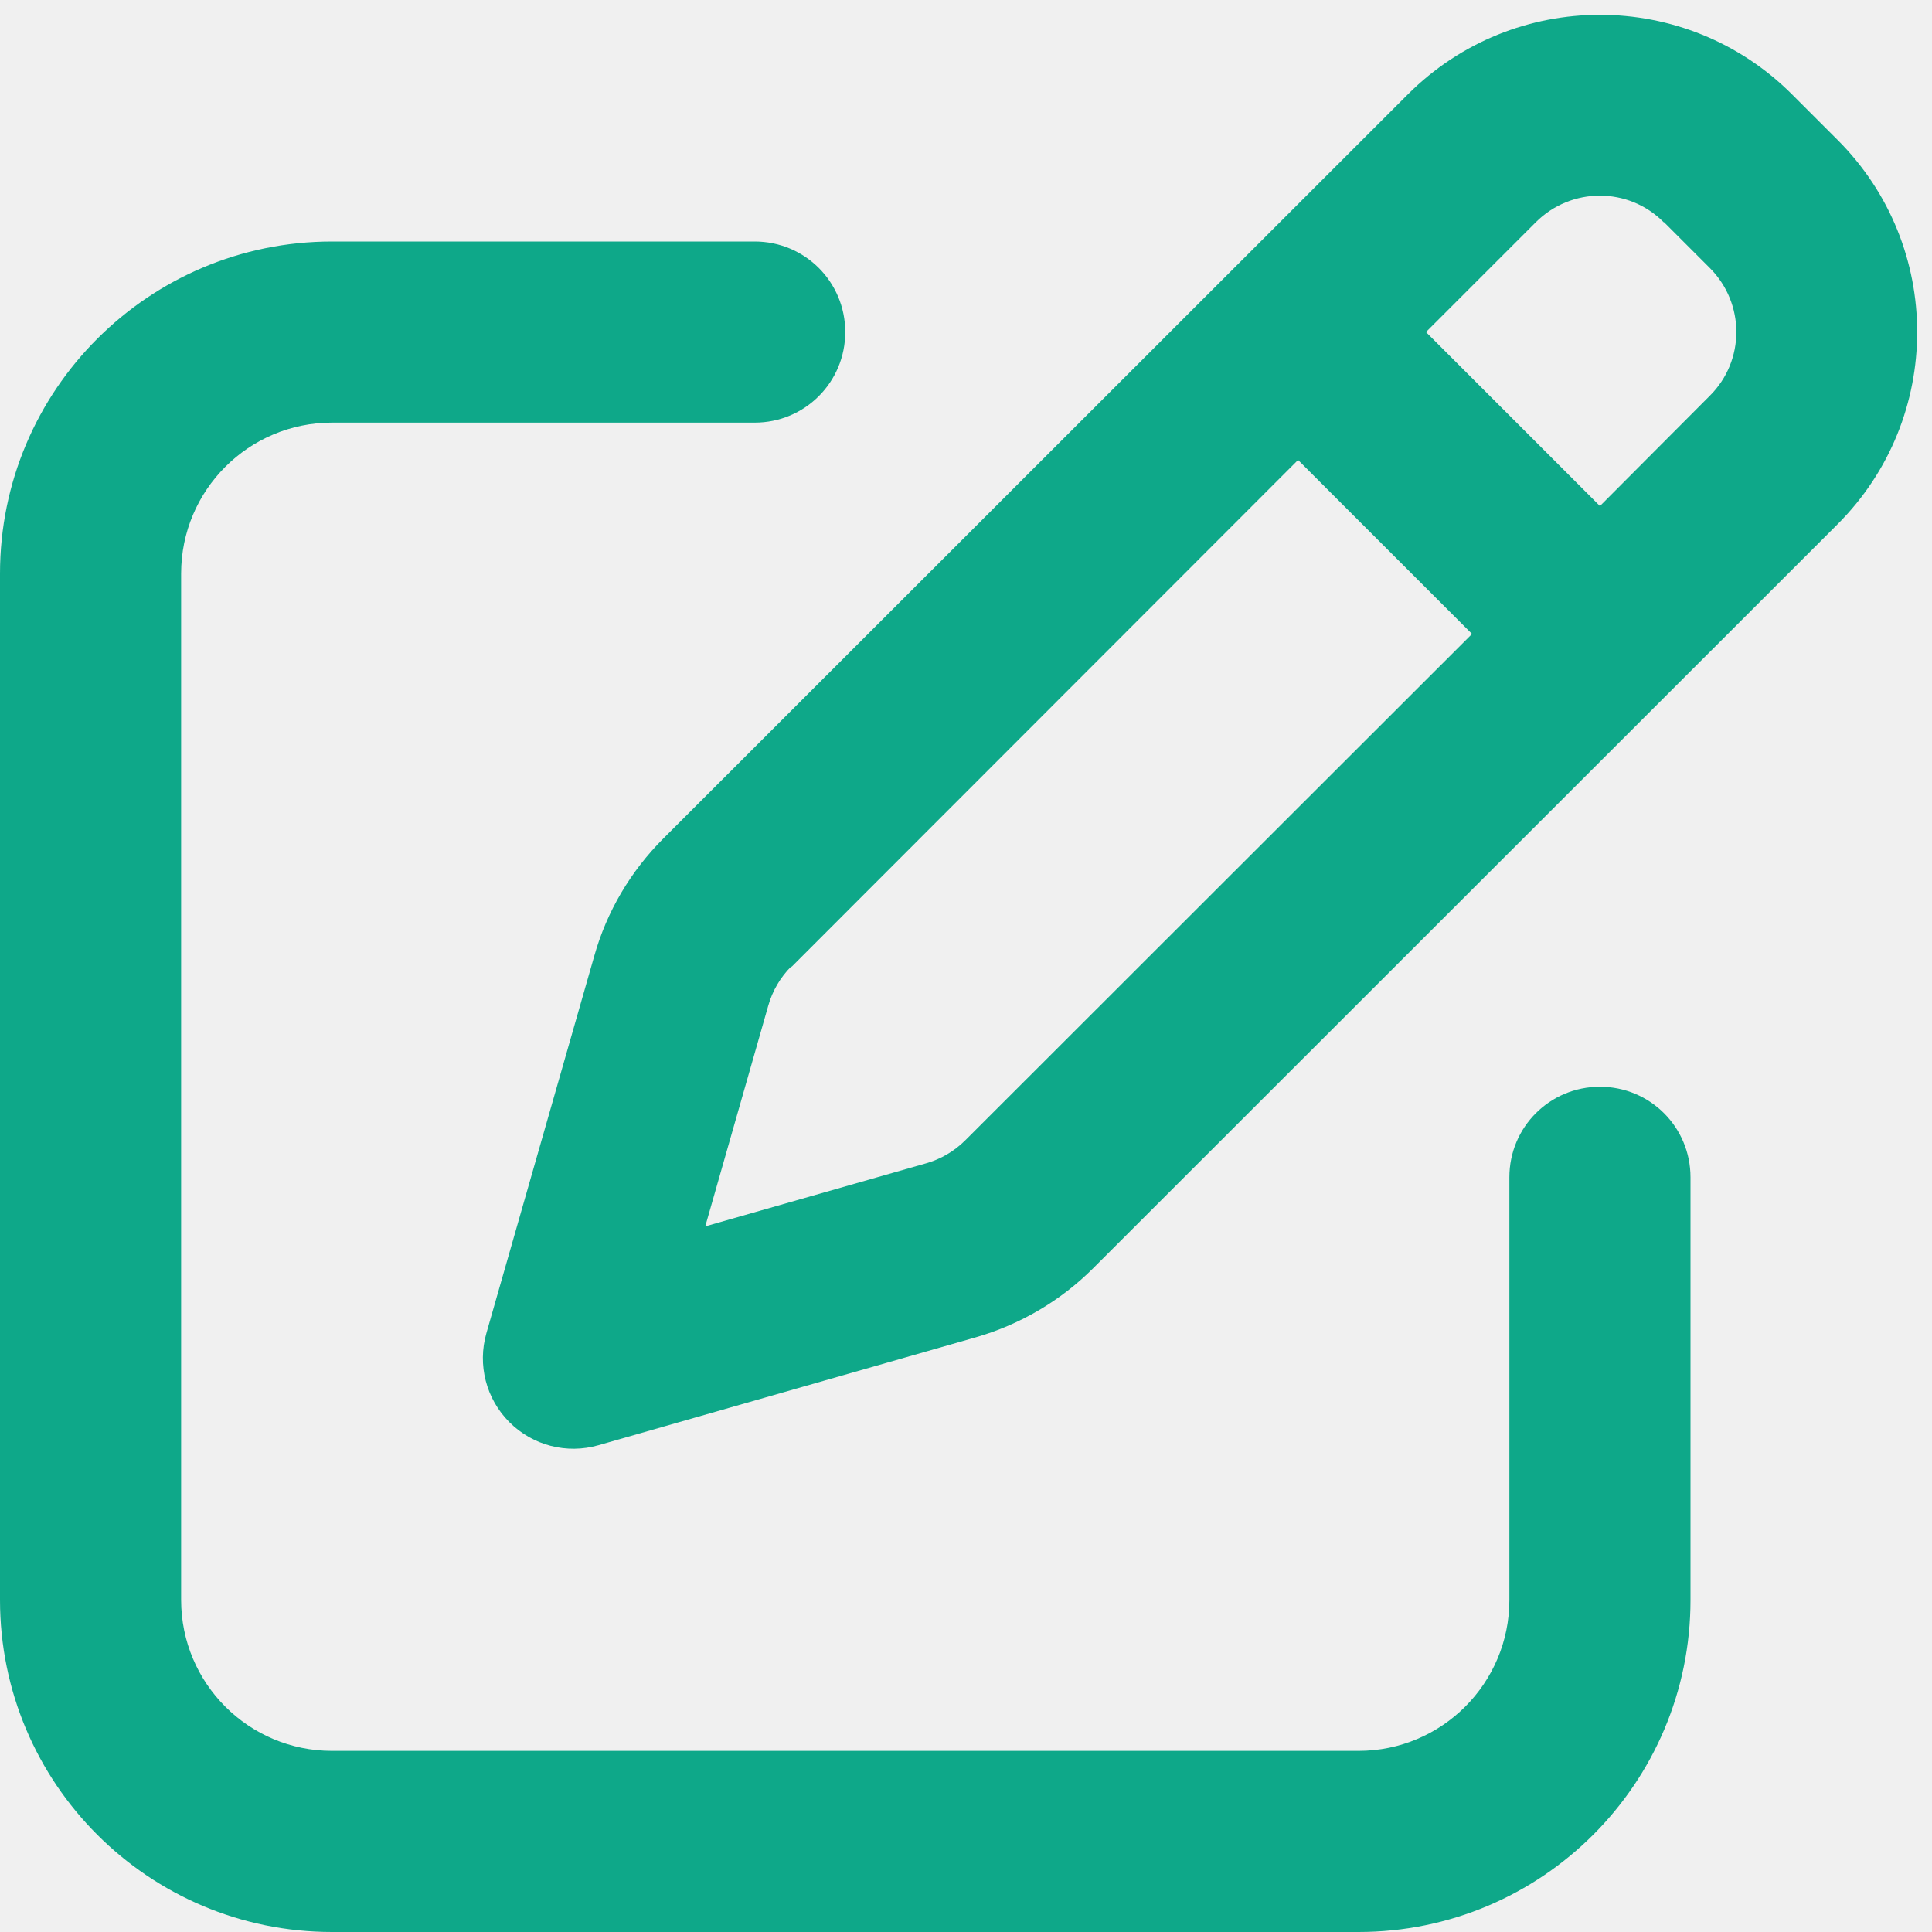
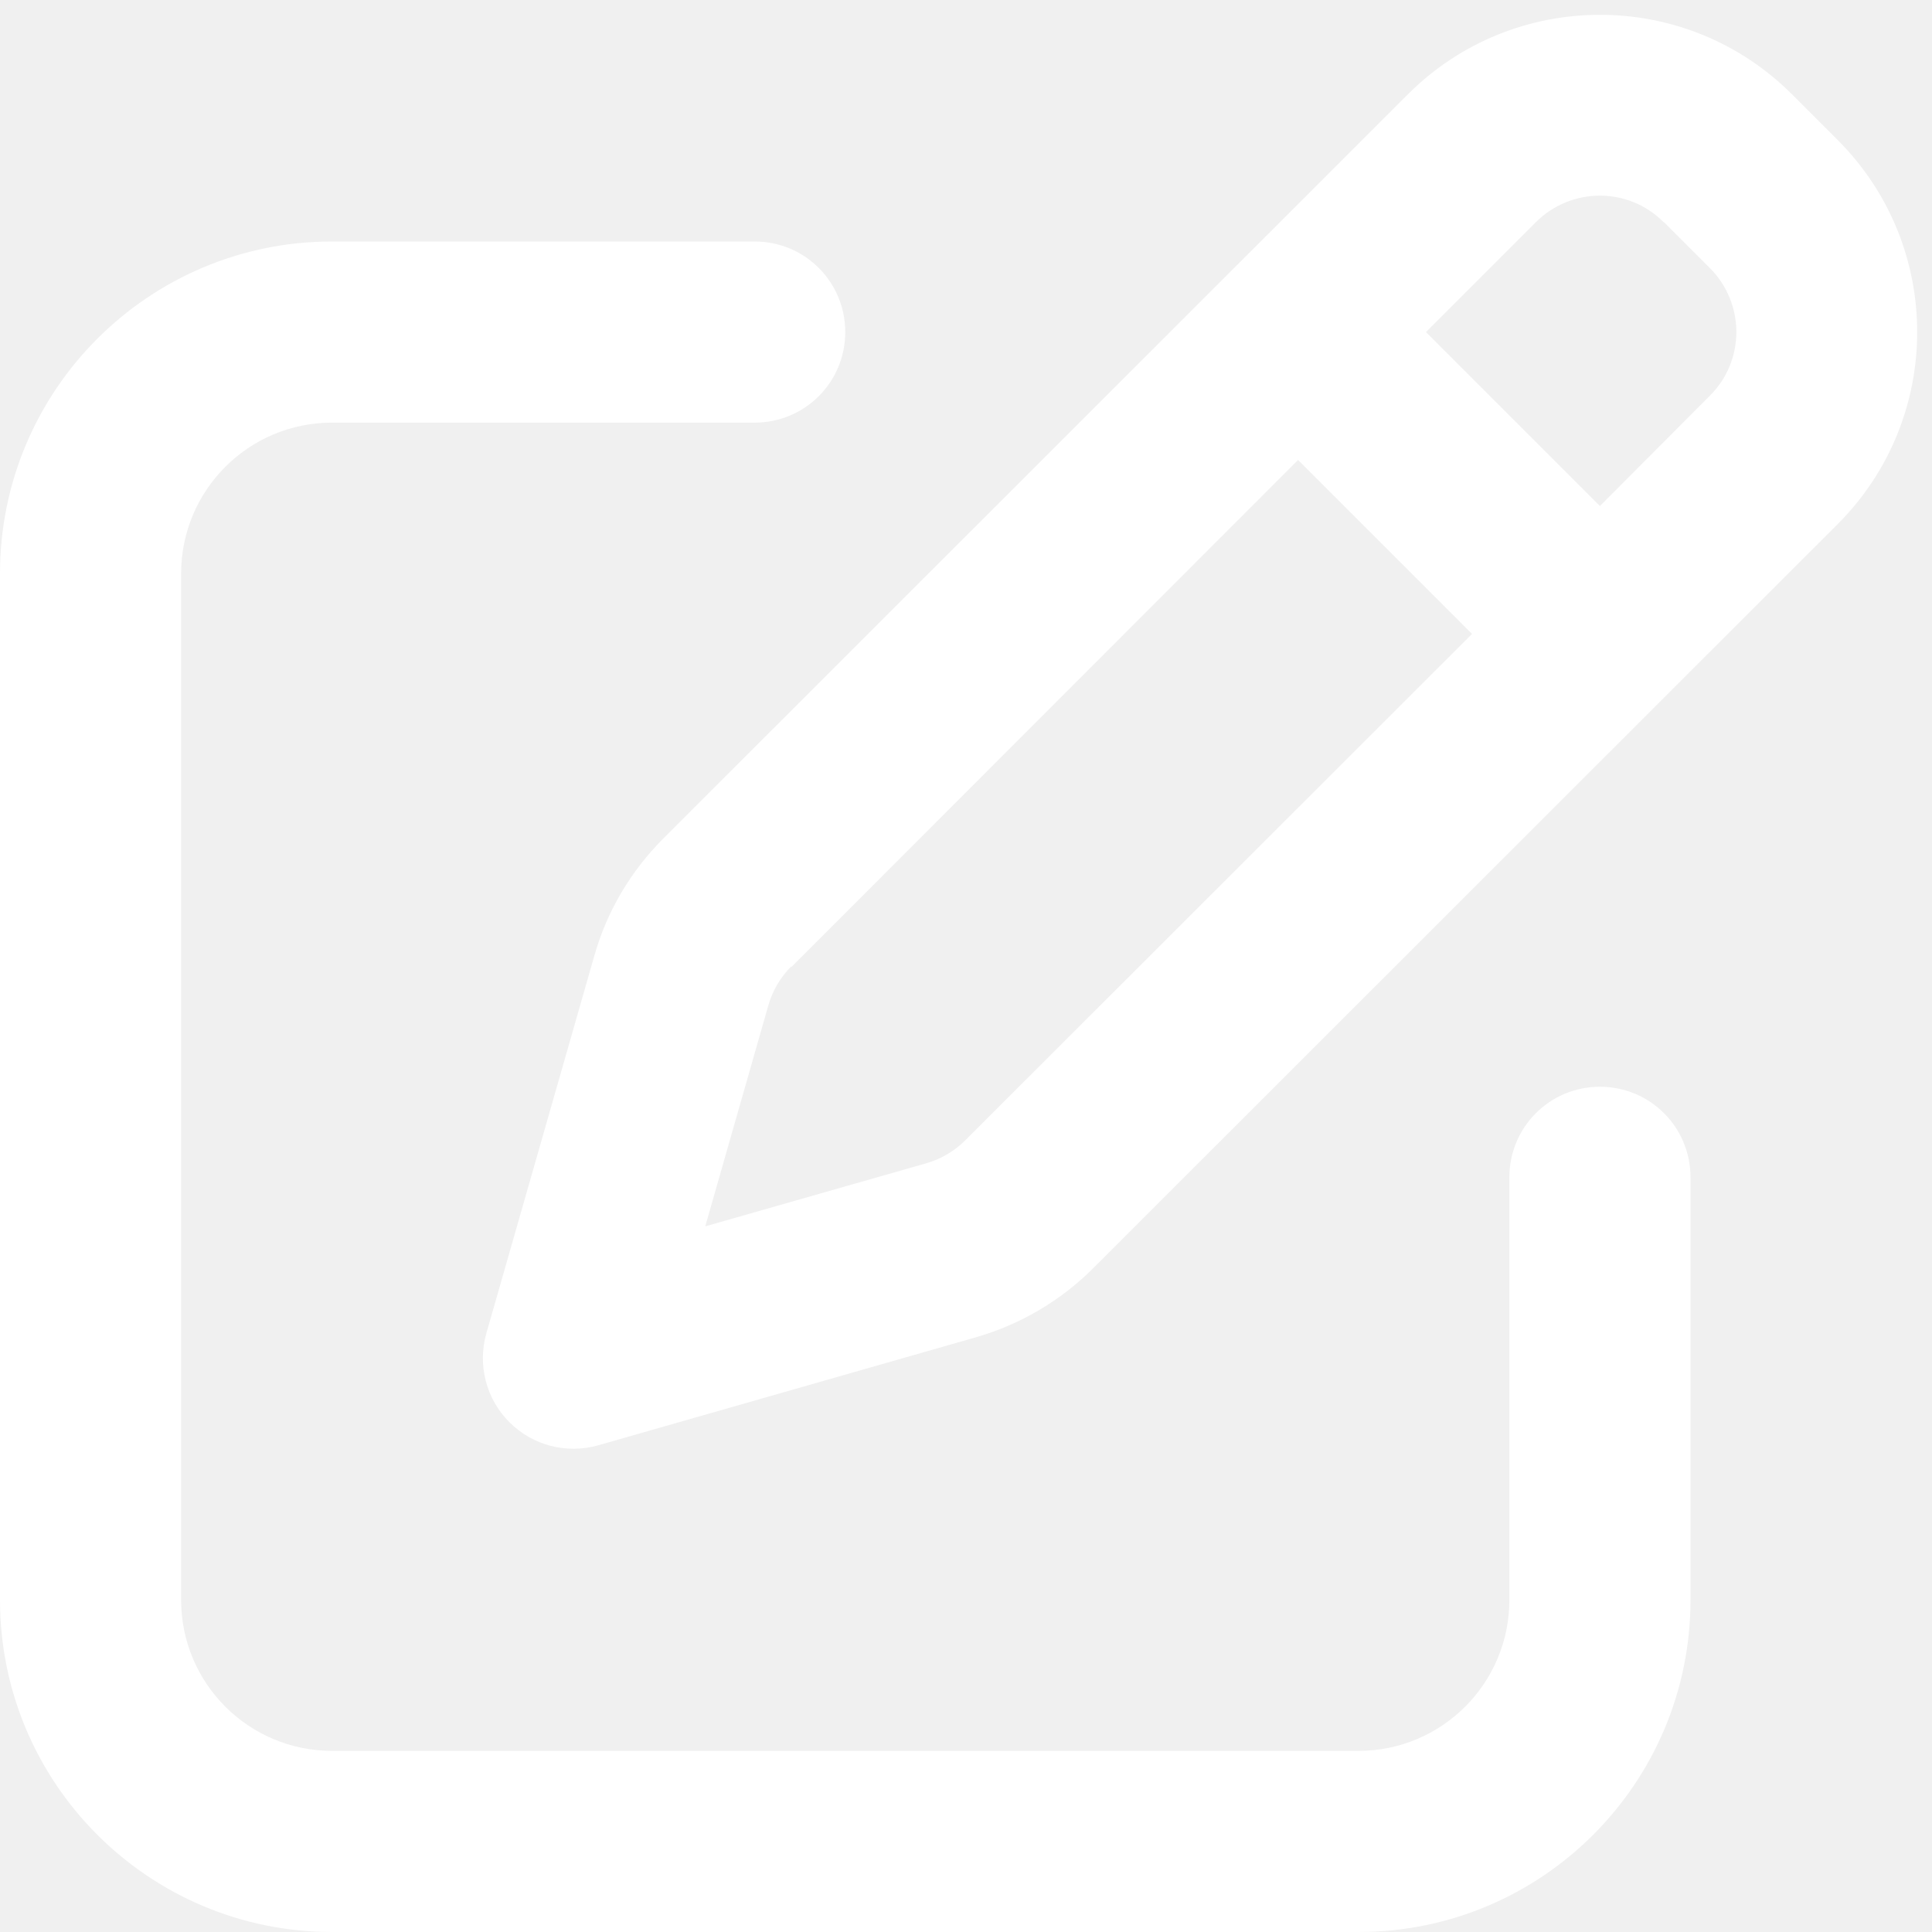
<svg xmlns="http://www.w3.org/2000/svg" height="1em" viewBox="0 0 512 512">
-   <style>svg{fill:#0ea889}</style>
+   <style>svg{fill:#fff}</style>
  <path d="M441 58.9L453.1 71c9.4 9.4 9.4 24.6 0 33.9L424 134.1 377.9 88 407 58.9c9.4-9.4 24.6-9.4 33.9 0zM209.8 256.2L344 121.9 390.1 168 255.8 302.2c-2.9 2.9-6.5 5-10.4 6.1l-58.5 16.7 16.7-58.5c1.1-3.9 3.2-7.5 6.1-10.4zM373.1 25L175.8 222.2c-8.7 8.7-15 19.4-18.3 31.1l-28.6 100c-2.4 8.4-.1 17.4 6.1 23.6s15.2 8.5 23.6 6.1l100-28.6c11.8-3.4 22.5-9.7 31.1-18.3L487 138.9c28.1-28.1 28.1-73.7 0-101.8L474.9 25C446.8-3.1 401.2-3.1 373.1 25zM88 64C39.4 64 0 103.4 0 152V424c0 48.6 39.4 88 88 88H360c48.6 0 88-39.4 88-88V312c0-13.3-10.7-24-24-24s-24 10.7-24 24V424c0 22.1-17.9 40-40 40H88c-22.1 0-40-17.9-40-40V152c0-22.1 17.9-40 40-40H200c13.3 0 24-10.7 24-24s-10.7-24-24-24H88z" />
</svg>
